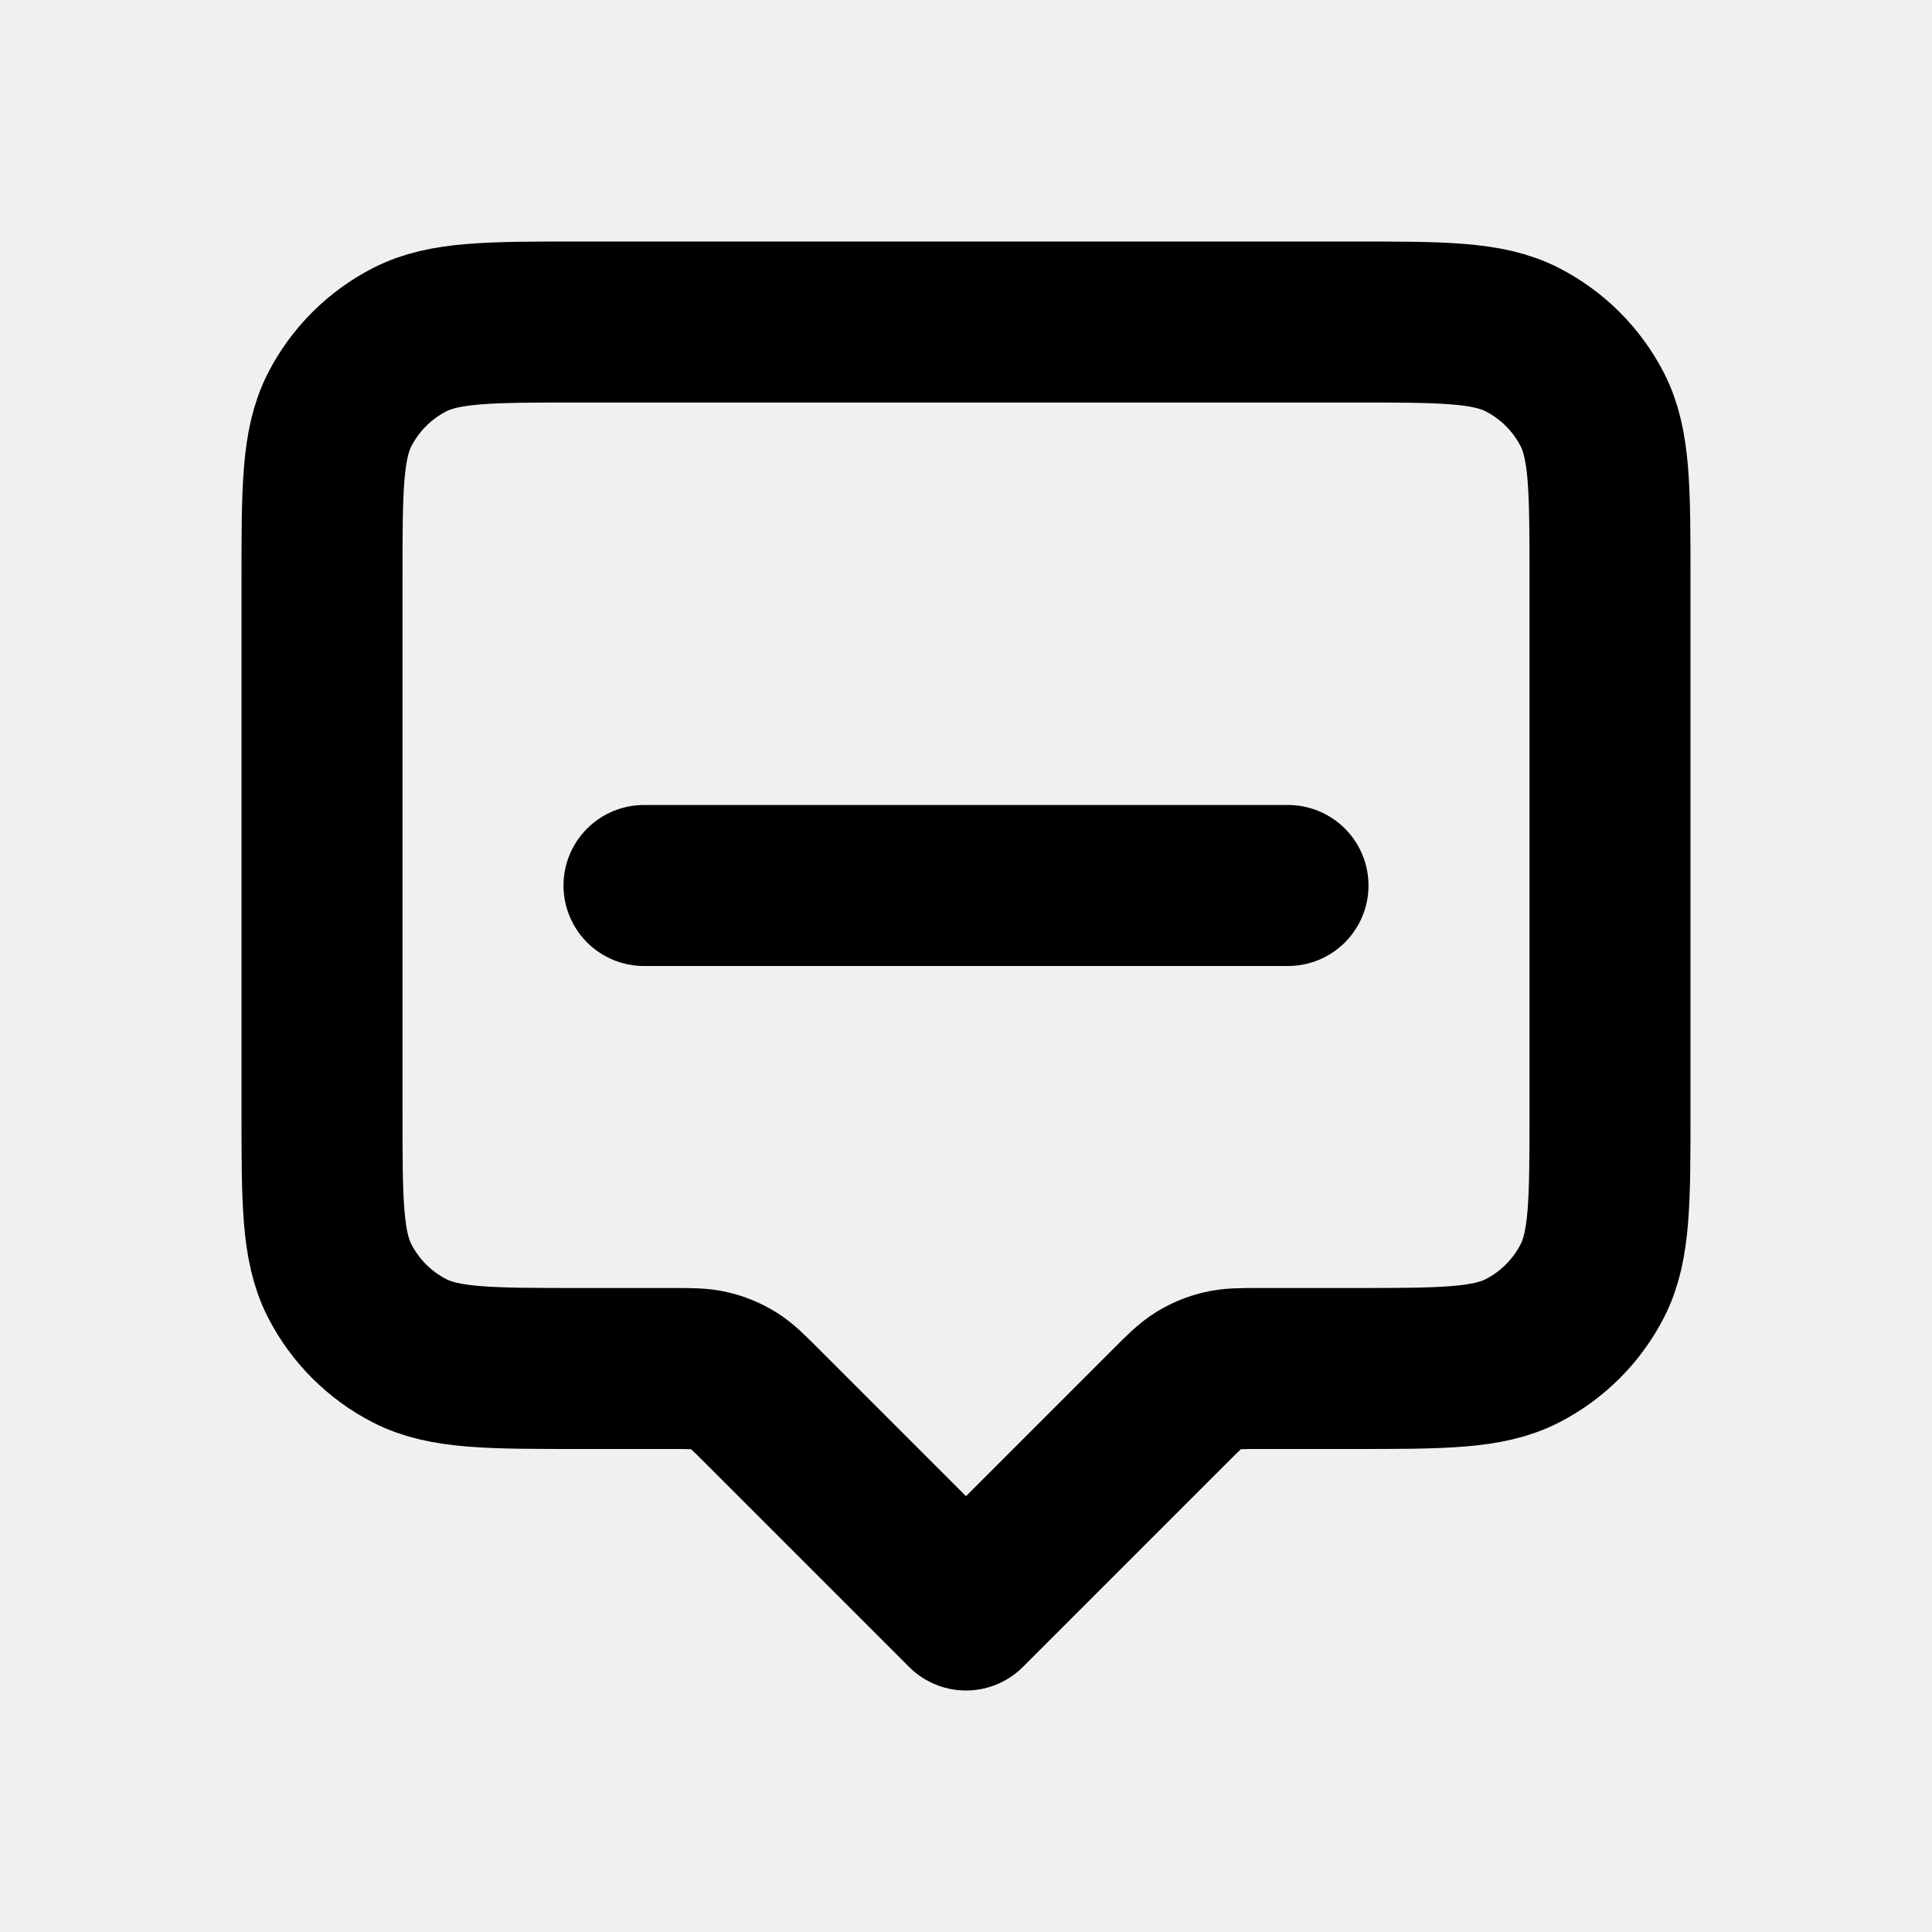
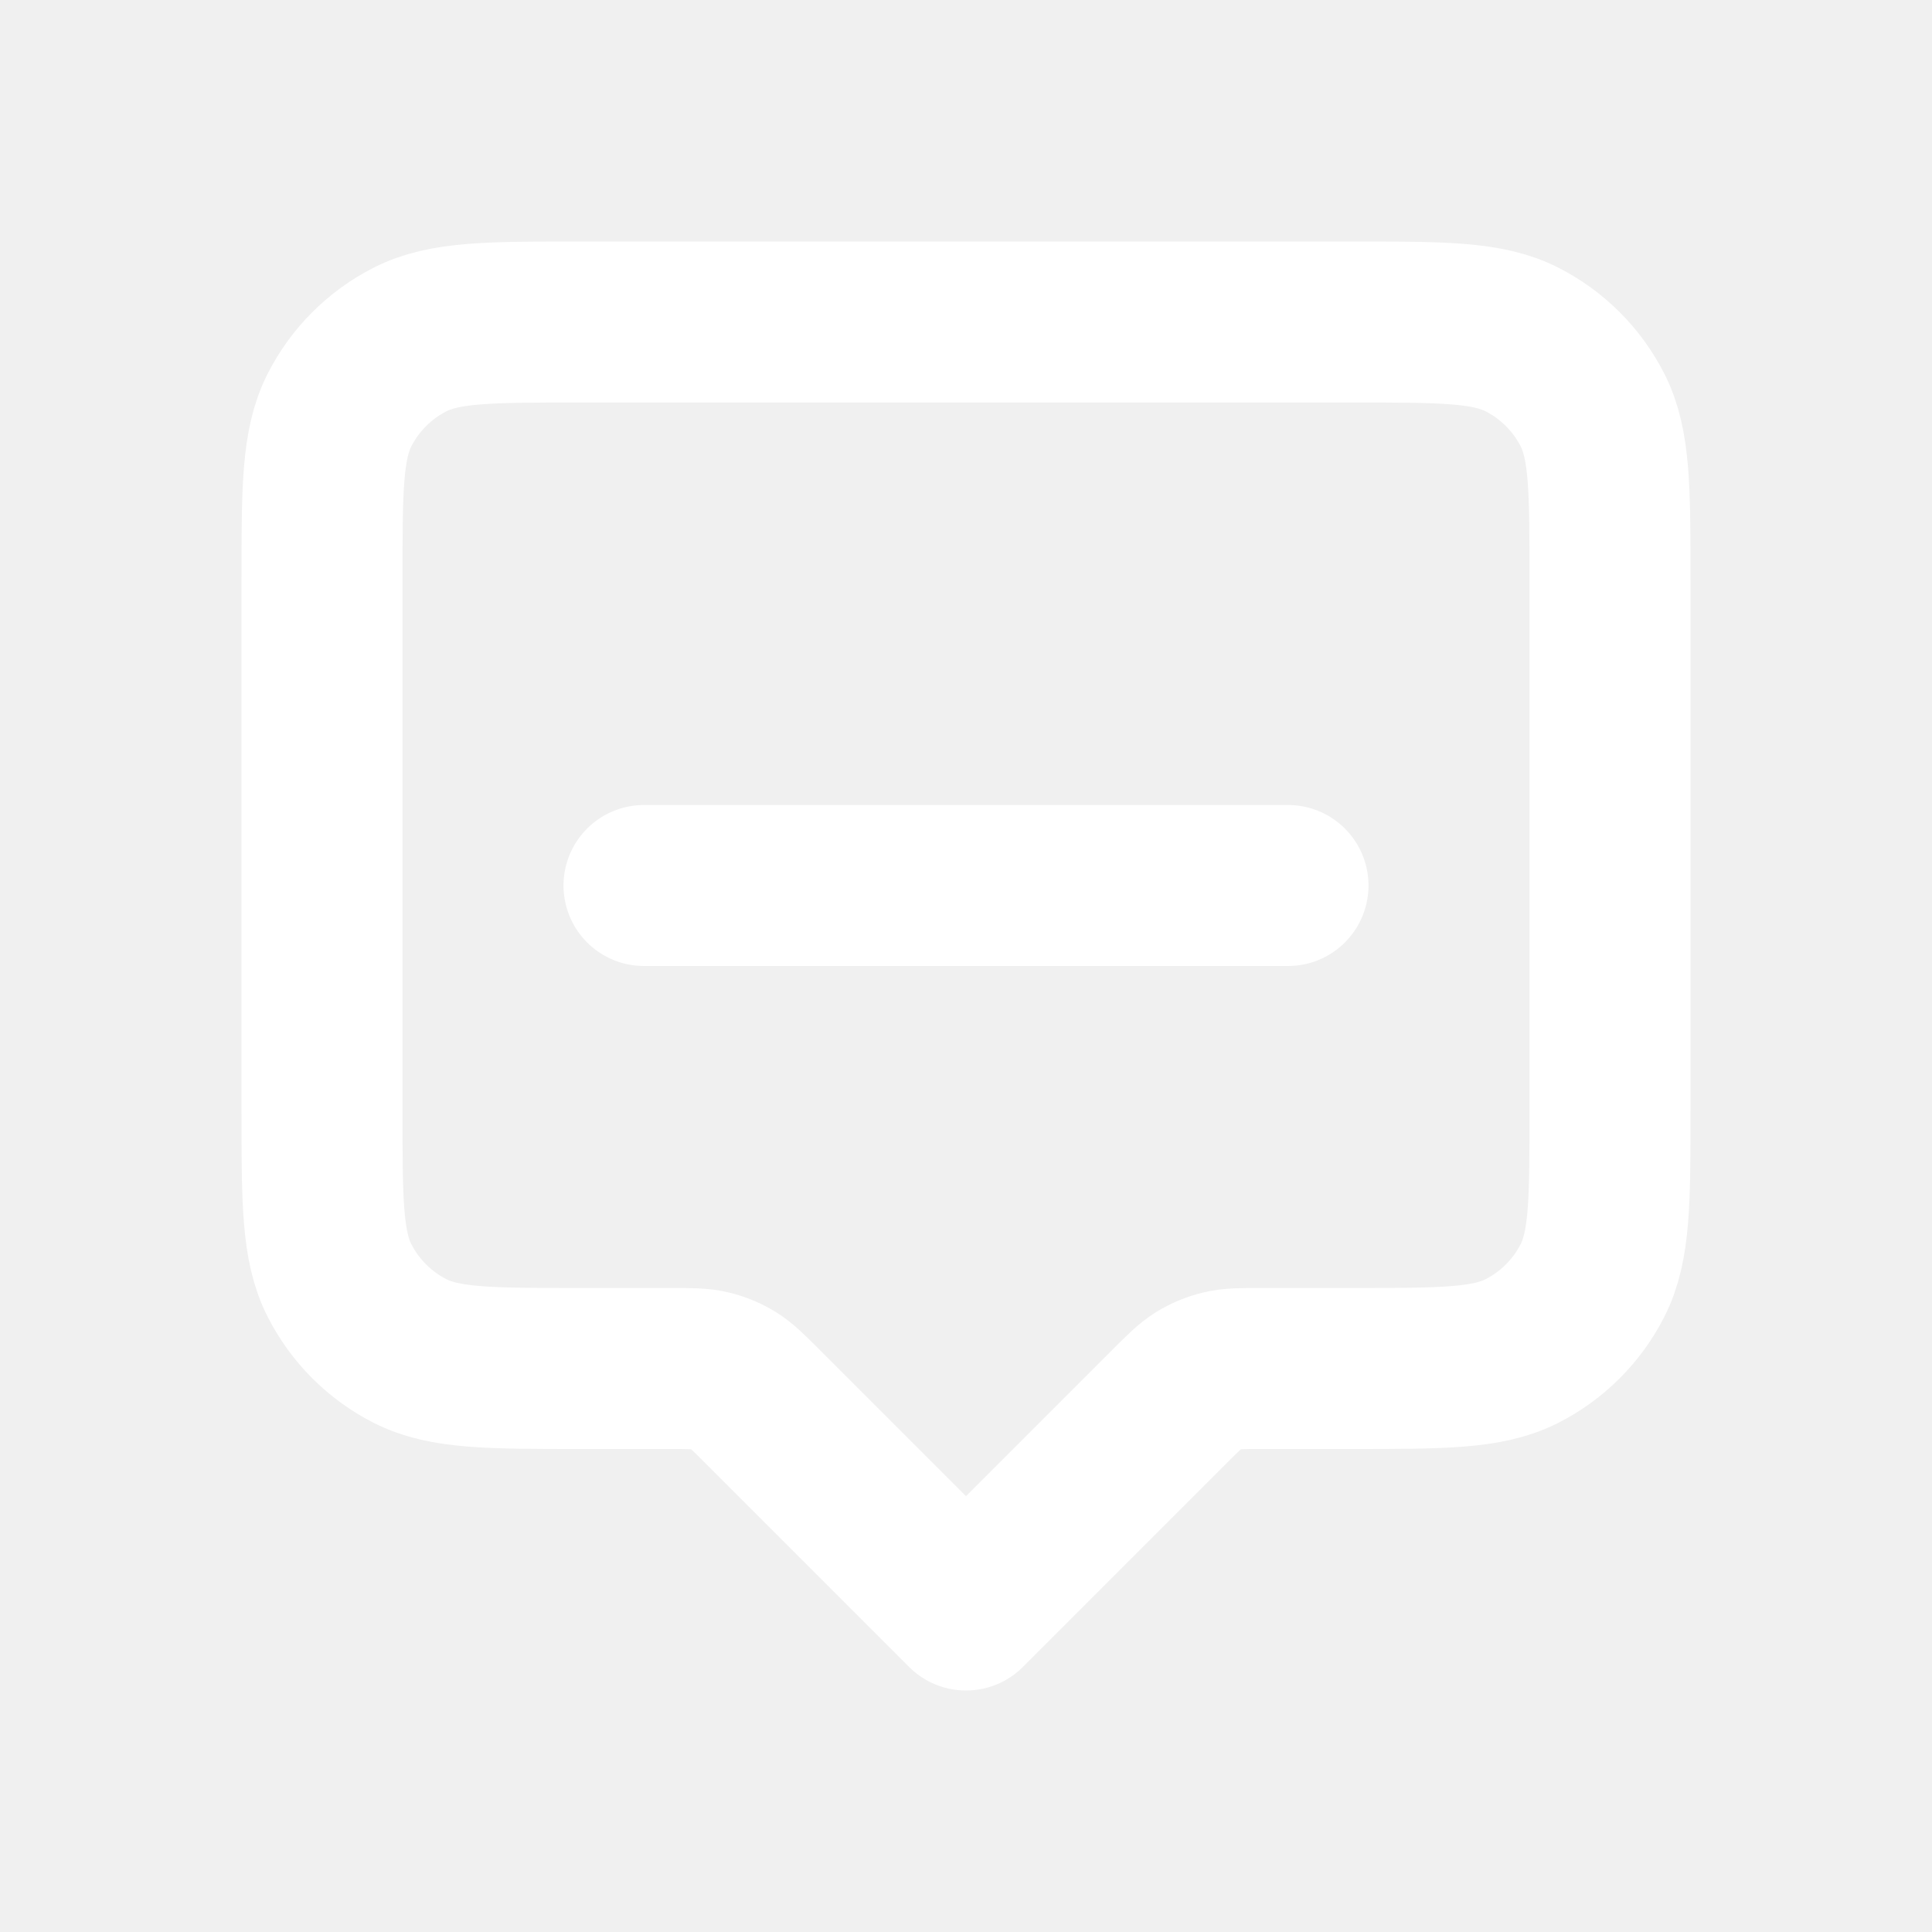
<svg xmlns="http://www.w3.org/2000/svg" width="800px" height="800px" viewBox="0 0 24 24" fill="none">
-   <path d="M4 7.2C4 6.08 4 5.52 4.218 5.092C4.41 4.716 4.716 4.41 5.092 4.218C5.52 4 6.08 4 7.2 4H16.8C17.92 4 18.48 4 18.908 4.218C19.284 4.41 19.59 4.716 19.782 5.092C20 5.52 20 6.08 20 7.2V13.8C20 14.92 20 15.48 19.782 15.908C19.59 16.284 19.284 16.59 18.908 16.782C18.48 17 17.92 17 16.8 17H15.663C15.418 17 15.296 17 15.181 17.028C15.079 17.052 14.981 17.093 14.892 17.147C14.791 17.209 14.704 17.296 14.531 17.469L12 20L9.469 17.469C9.296 17.296 9.209 17.209 9.108 17.147C9.019 17.093 8.921 17.052 8.819 17.028C8.704 17 8.582 17 8.337 17H7.2C6.08 17 5.52 17 5.092 16.782C4.716 16.59 4.41 16.284 4.218 15.908C4 15.48 4 14.92 4 13.8V7.2Z" stroke="#000000" stroke-width="2" stroke-linecap="round" stroke-linejoin="round" />
-   <path d="M8 11H16" stroke="#000000" stroke-width="2" stroke-linecap="round" stroke-linejoin="round" />
+   <path d="M4 7.2C4 6.08 4 5.52 4.218 5.092C4.41 4.716 4.716 4.41 5.092 4.218C5.52 4 6.08 4 7.2 4H16.8C17.92 4 18.48 4 18.908 4.218C19.284 4.41 19.59 4.716 19.782 5.092C20 5.52 20 6.08 20 7.2V13.8C20 14.92 20 15.48 19.782 15.908C19.59 16.284 19.284 16.59 18.908 16.782C18.48 17 17.92 17 16.8 17H15.663C15.418 17 15.296 17 15.181 17.028C15.079 17.052 14.981 17.093 14.892 17.147C14.791 17.209 14.704 17.296 14.531 17.469L12 20L9.469 17.469C9.296 17.296 9.209 17.209 9.108 17.147C9.019 17.093 8.921 17.052 8.819 17.028C8.704 17 8.582 17 8.337 17H7.2C6.08 17 5.52 17 5.092 16.782C4.716 16.59 4.41 16.284 4.218 15.908C4 15.48 4 14.92 4 13.8V7.2Z" stroke="#ffffff" stroke-width="2" stroke-linecap="round" stroke-linejoin="round" />
+   <path d="M8 11H16" stroke="#ffffff" stroke-width="2" stroke-linecap="round" stroke-linejoin="round" />
</svg>
